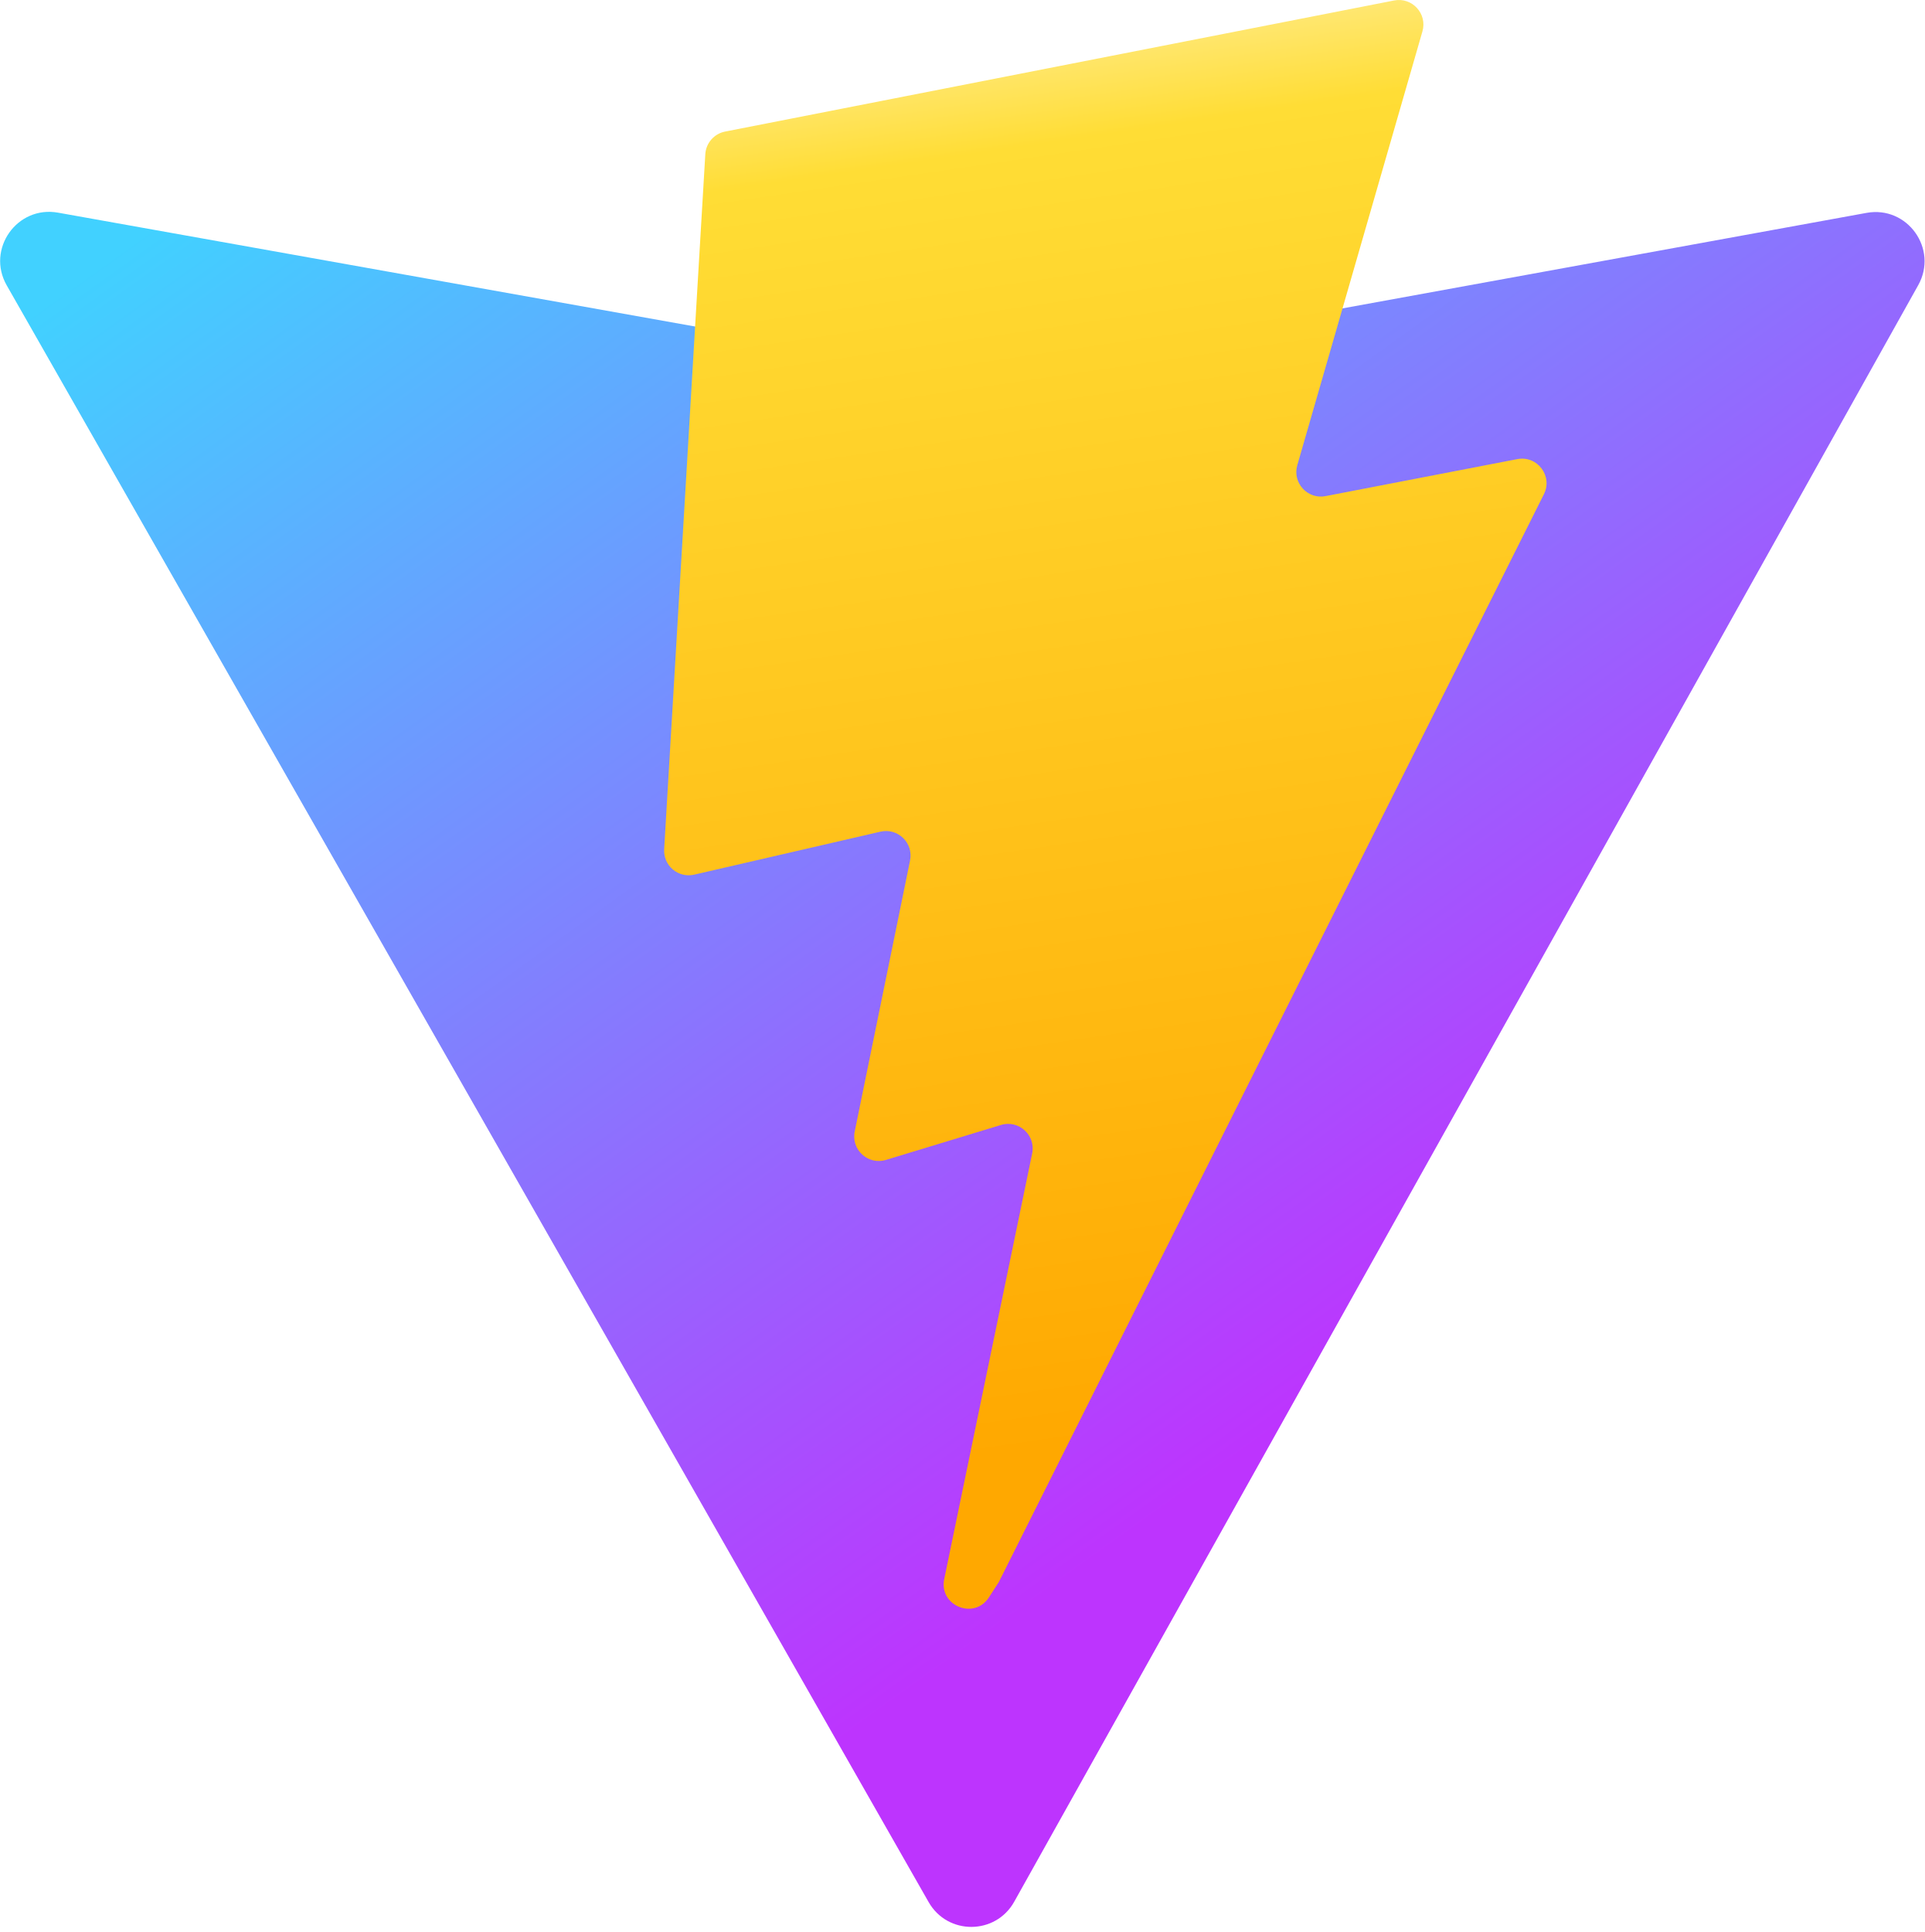
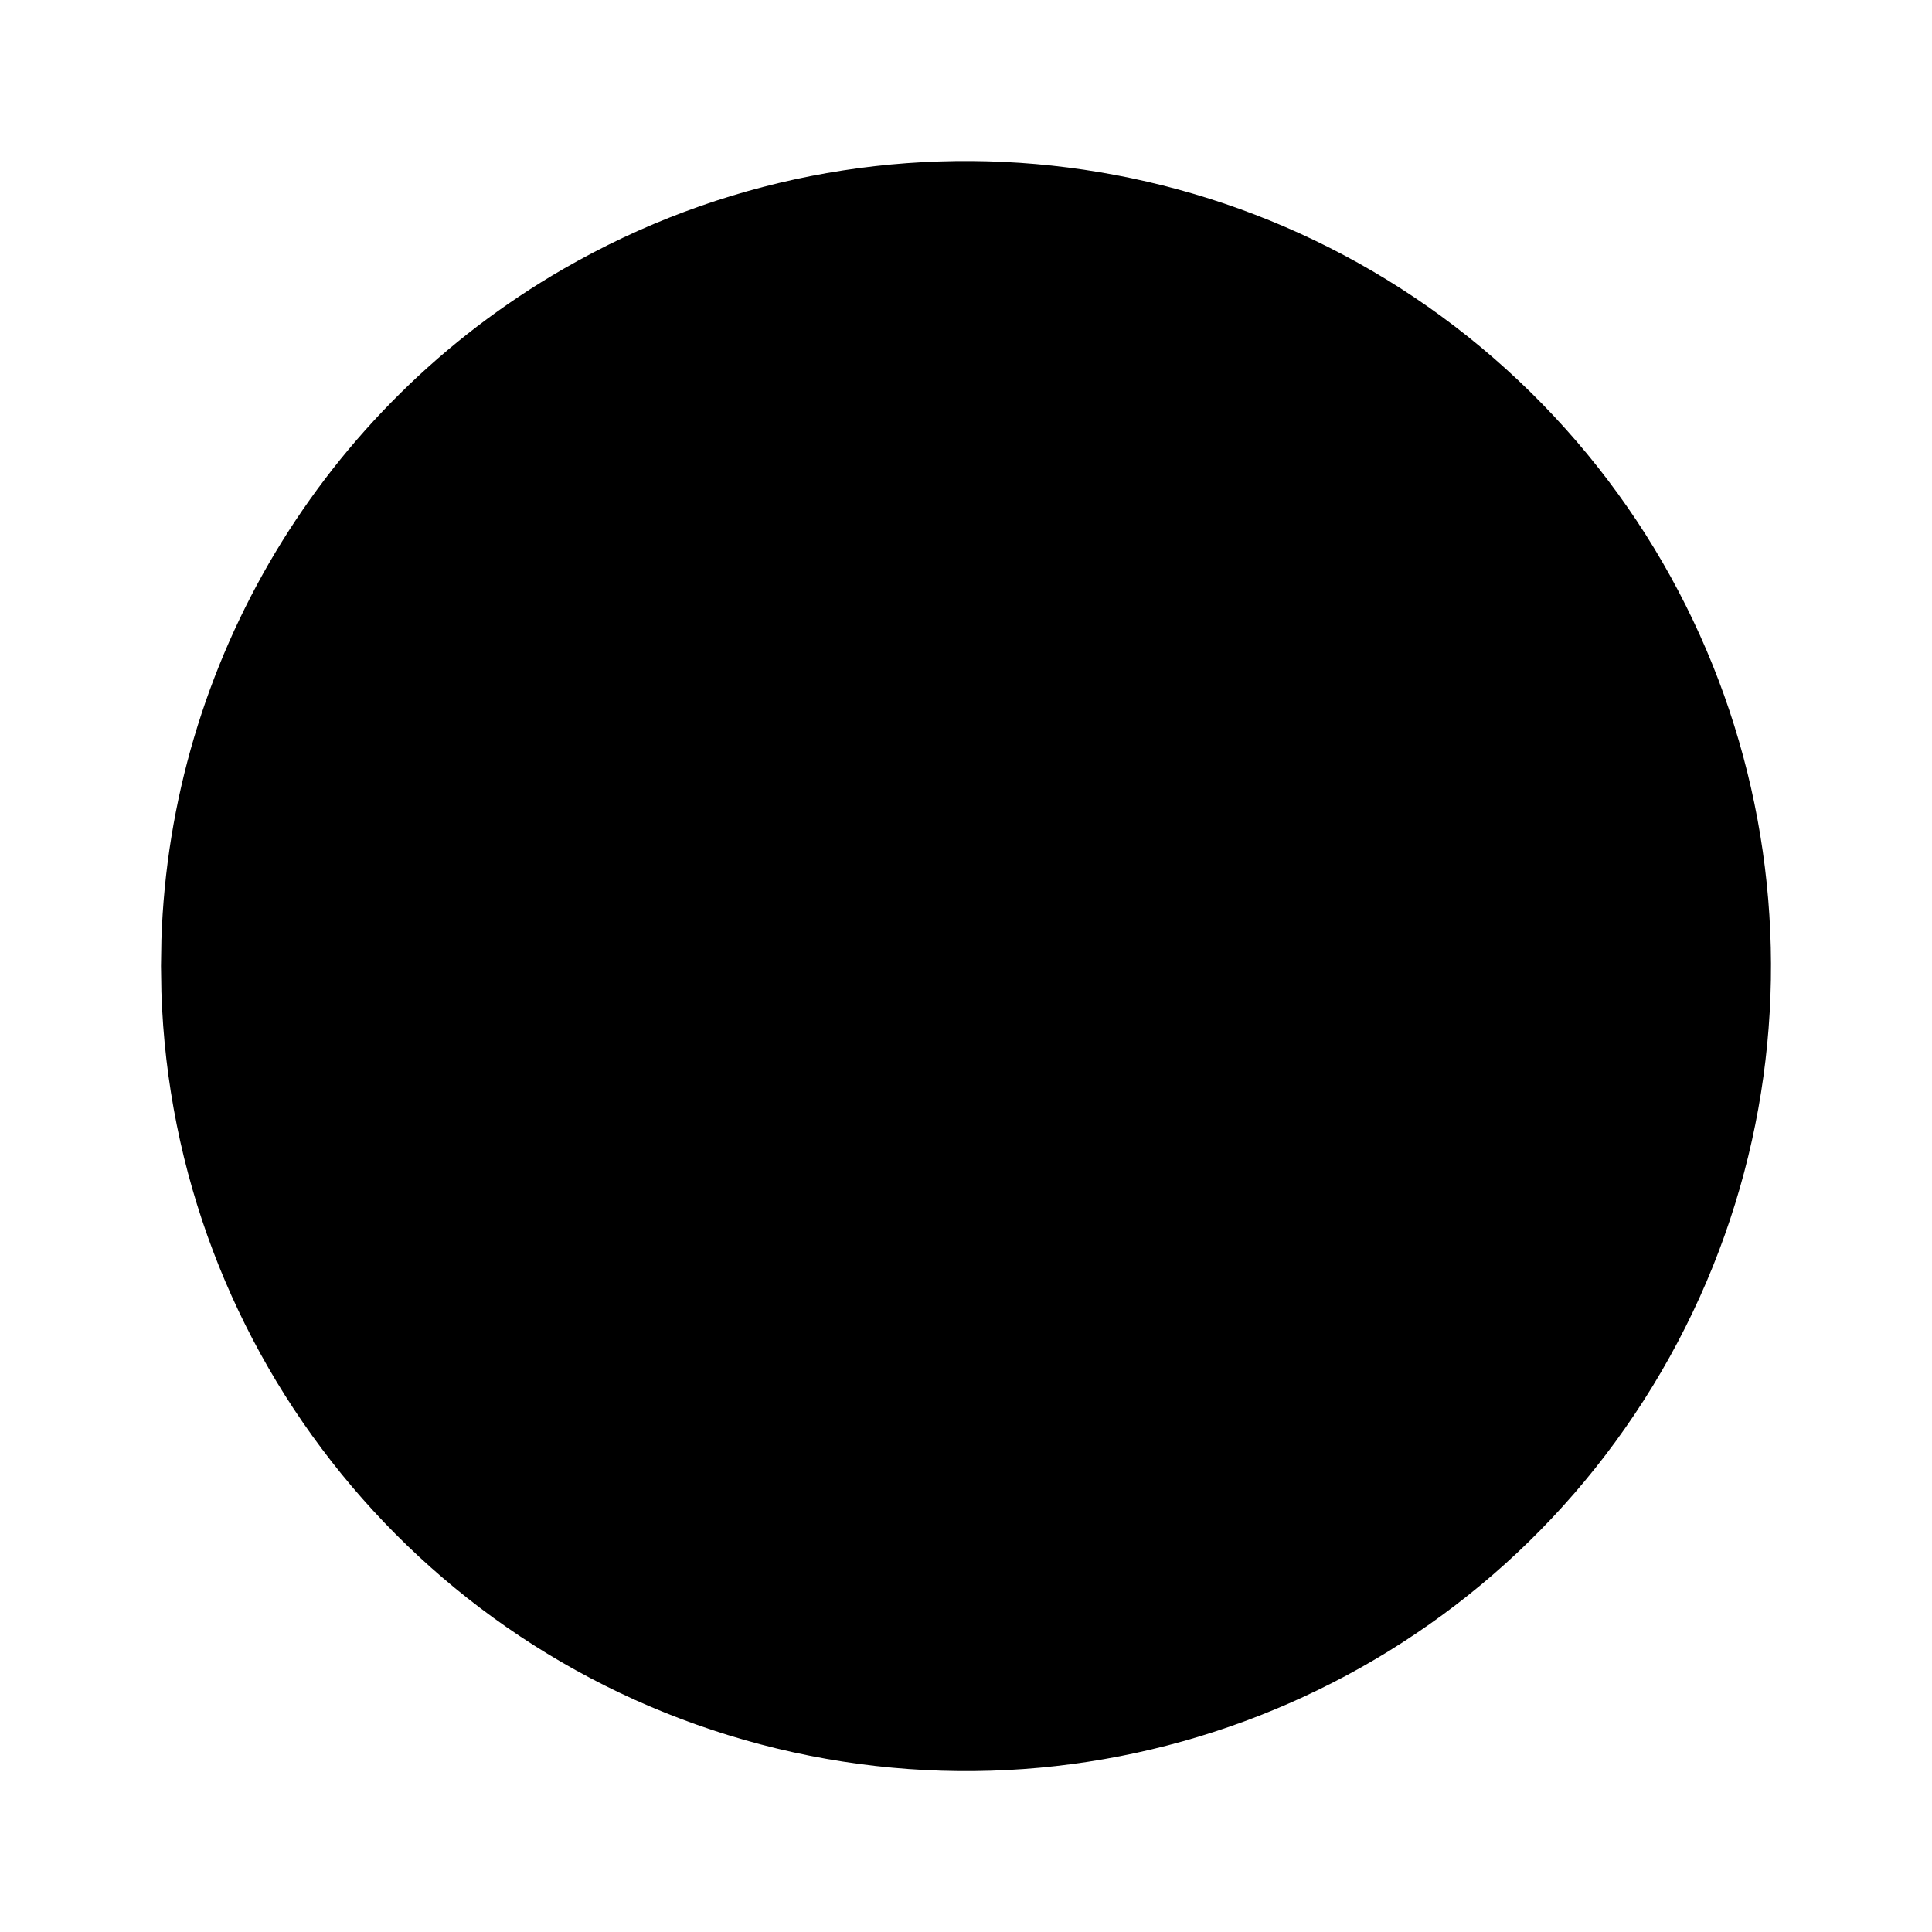
- <svg xmlns="http://www.w3.org/2000/svg" aria-hidden="true" role="img" class="iconify iconify--logos" width="31.88" height="32" preserveAspectRatio="xMidYMid meet" viewBox="0 0 256 257">
-   <defs>
-     <linearGradient id="IconifyId1813088fe1fbc01fb466" x1="-.828%" x2="57.636%" y1="7.652%" y2="78.411%">
-       <stop offset="0%" stop-color="#41D1FF" />
-       <stop offset="100%" stop-color="#BD34FE" />
-     </linearGradient>
-     <linearGradient id="IconifyId1813088fe1fbc01fb467" x1="43.376%" x2="50.316%" y1="2.242%" y2="89.03%">
-       <stop offset="0%" stop-color="#FFEA83" />
-       <stop offset="8.333%" stop-color="#FFDD35" />
-       <stop offset="100%" stop-color="#FFA800" />
-     </linearGradient>
-   </defs>
-   <path fill="url(#IconifyId1813088fe1fbc01fb466)" d="M255.153 37.938L134.897 252.976c-2.483 4.44-8.862 4.466-11.382.048L.875 37.958c-2.746-4.814 1.371-10.646 6.827-9.67l120.385 21.517a6.537 6.537 0 0 0 2.322-.004l117.867-21.483c5.438-.991 9.574 4.796 6.877 9.62Z" />
-   <path fill="url(#IconifyId1813088fe1fbc01fb467)" d="M185.432.063L96.44 17.501a3.268 3.268 0 0 0-2.634 3.014l-5.474 92.456a3.268 3.268 0 0 0 3.997 3.378l24.777-5.718c2.318-.535 4.413 1.507 3.936 3.838l-7.361 36.047c-.495 2.426 1.782 4.5 4.151 3.78l15.304-4.649c2.372-.72 4.652 1.36 4.15 3.788l-11.698 56.621c-.732 3.542 3.979 5.473 5.943 2.437l1.313-2.028l72.516-144.72c1.215-2.423-.88-5.186-3.54-4.672l-25.505 4.922c-2.396.462-4.435-1.77-3.759-4.114l16.646-57.705c.677-2.35-1.37-4.583-3.769-4.113Z" />
+ <svg xmlns="http://www.w3.org/2000/svg" class="icon icon-tabler icon-tabler-circle-filled" width="24" height="24" viewBox="0 0 24 24" stroke-width="2" stroke="currentColor" fill="none" stroke-linecap="round" stroke-linejoin="round">
+   <path stroke="none" d="M0 0h24v24H0z" fill="none" />
+   <path d="M7 3.34a10 10 0 1 1 -4.995 8.984l-.005 -.324l.005 -.324a10 10 0 0 1 4.995 -8.336z" stroke-width="0" fill="currentColor" />
</svg>
